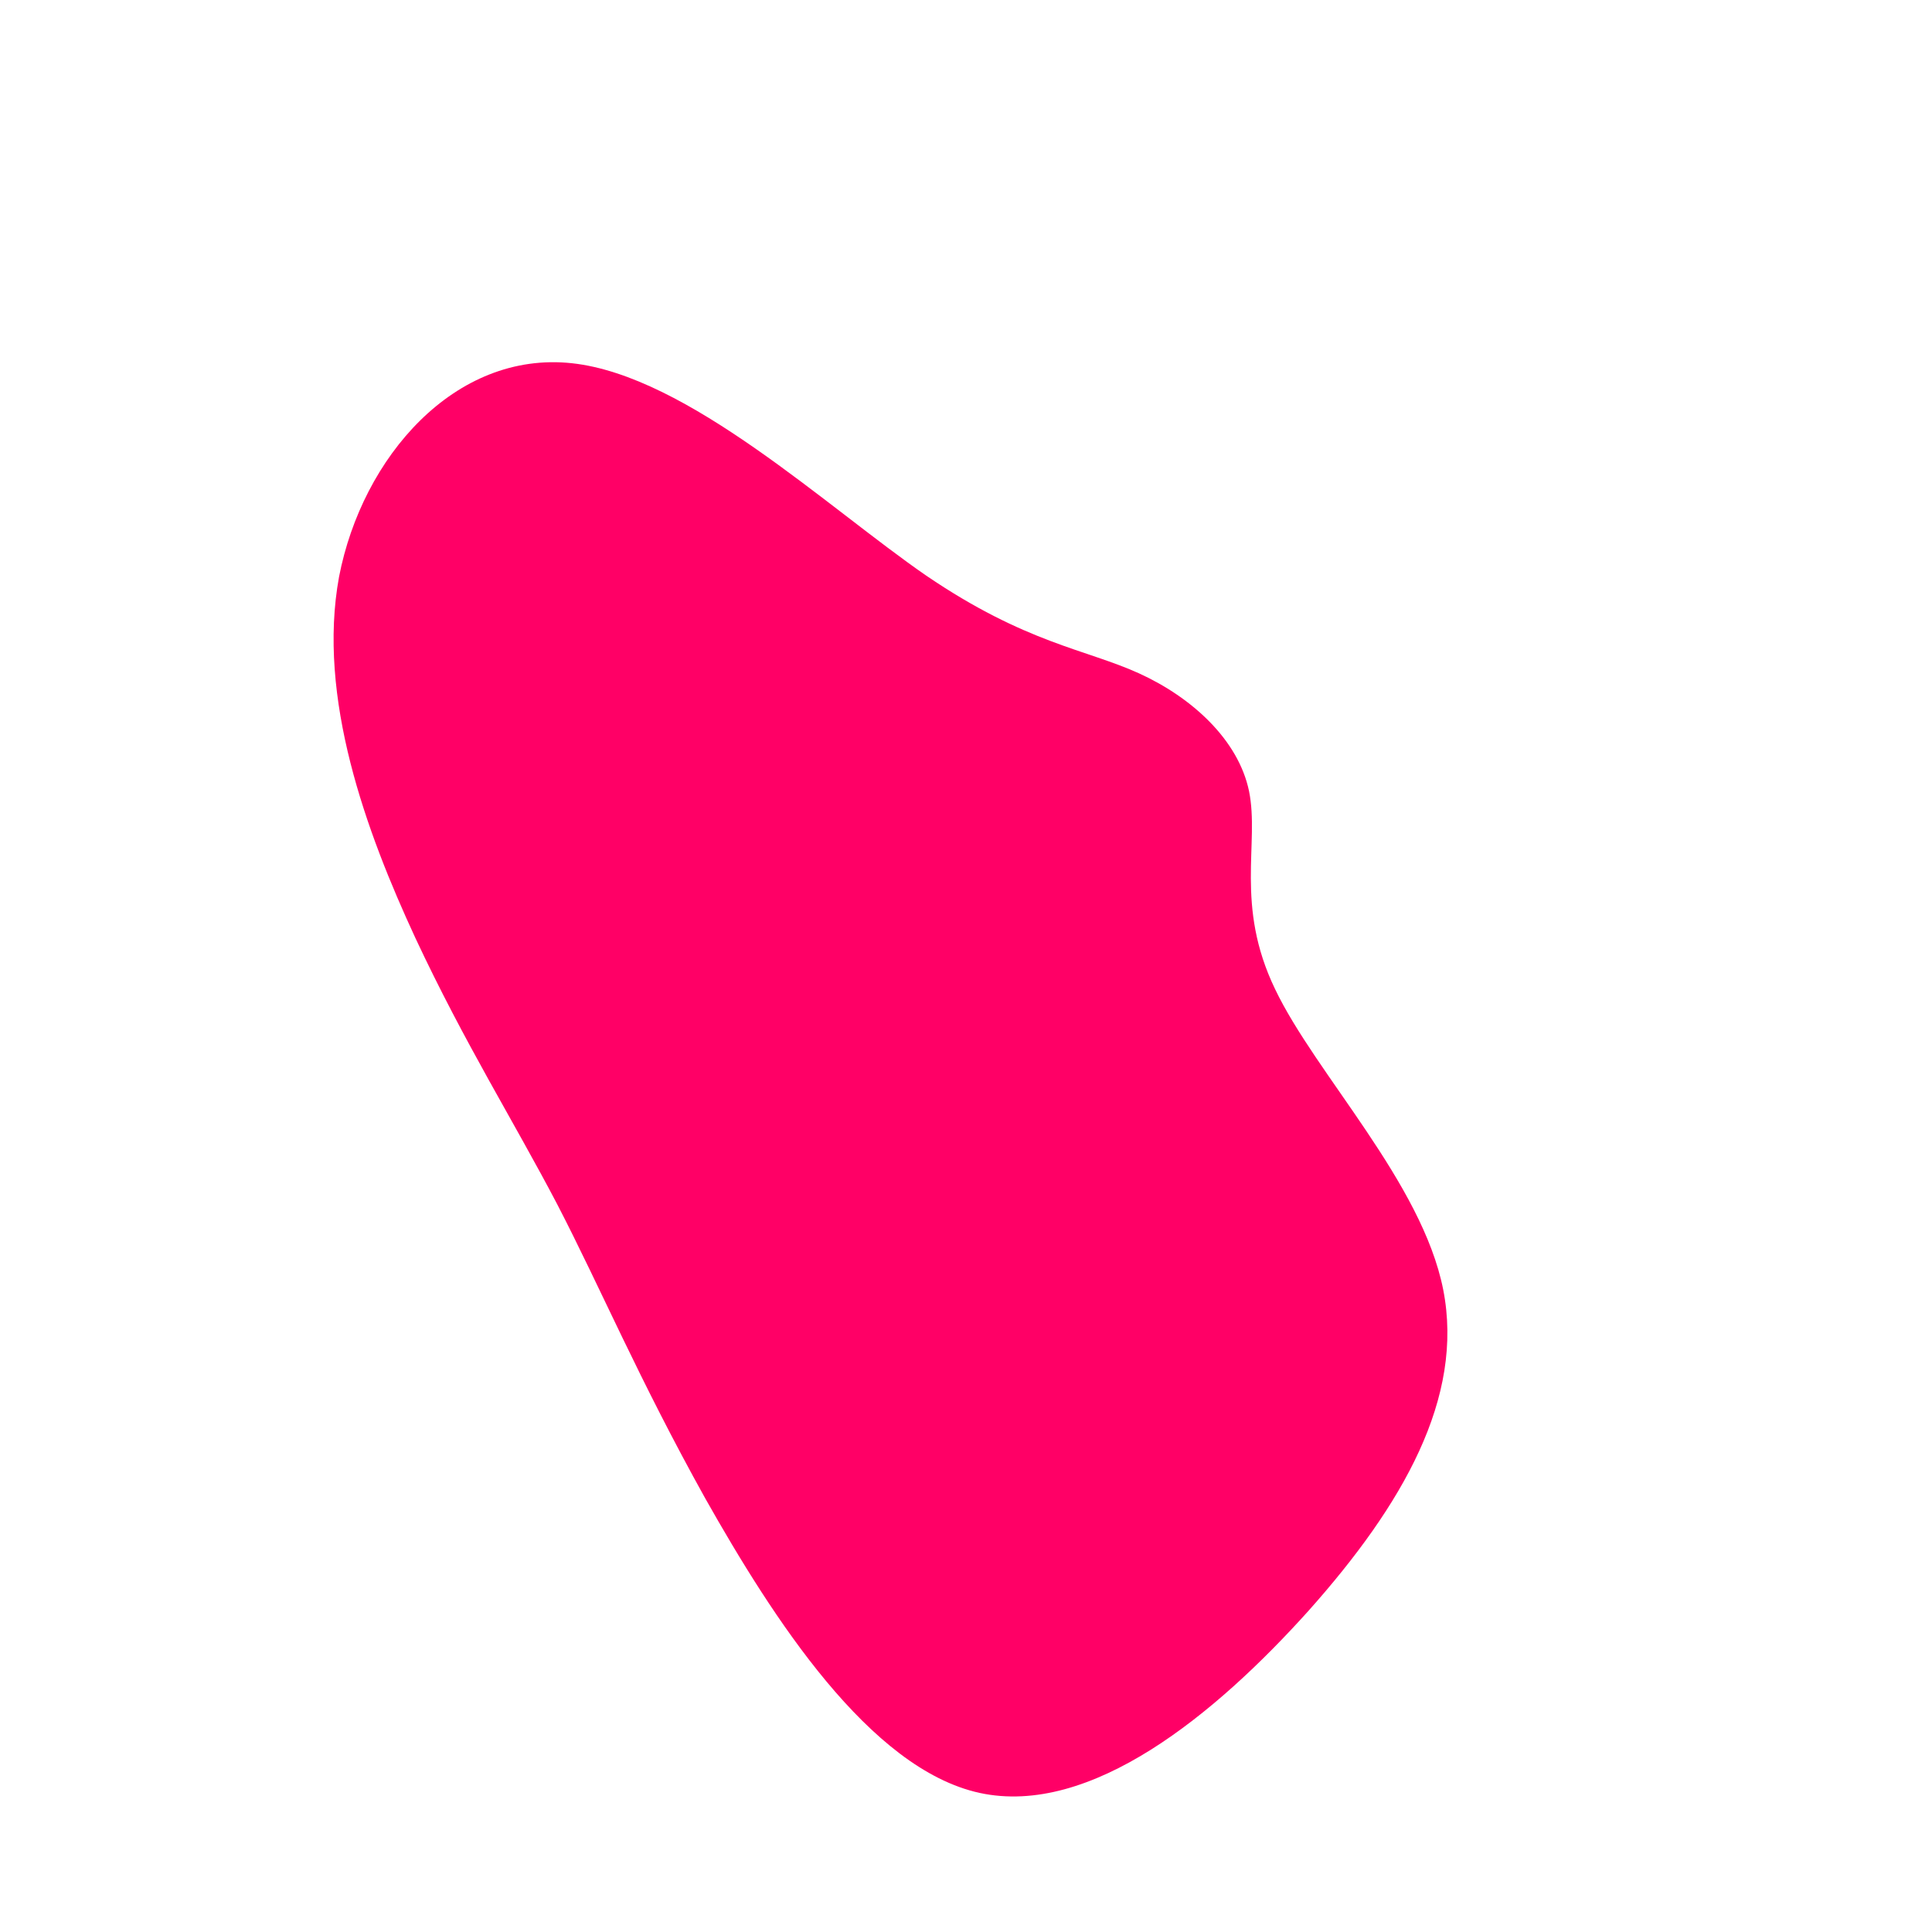
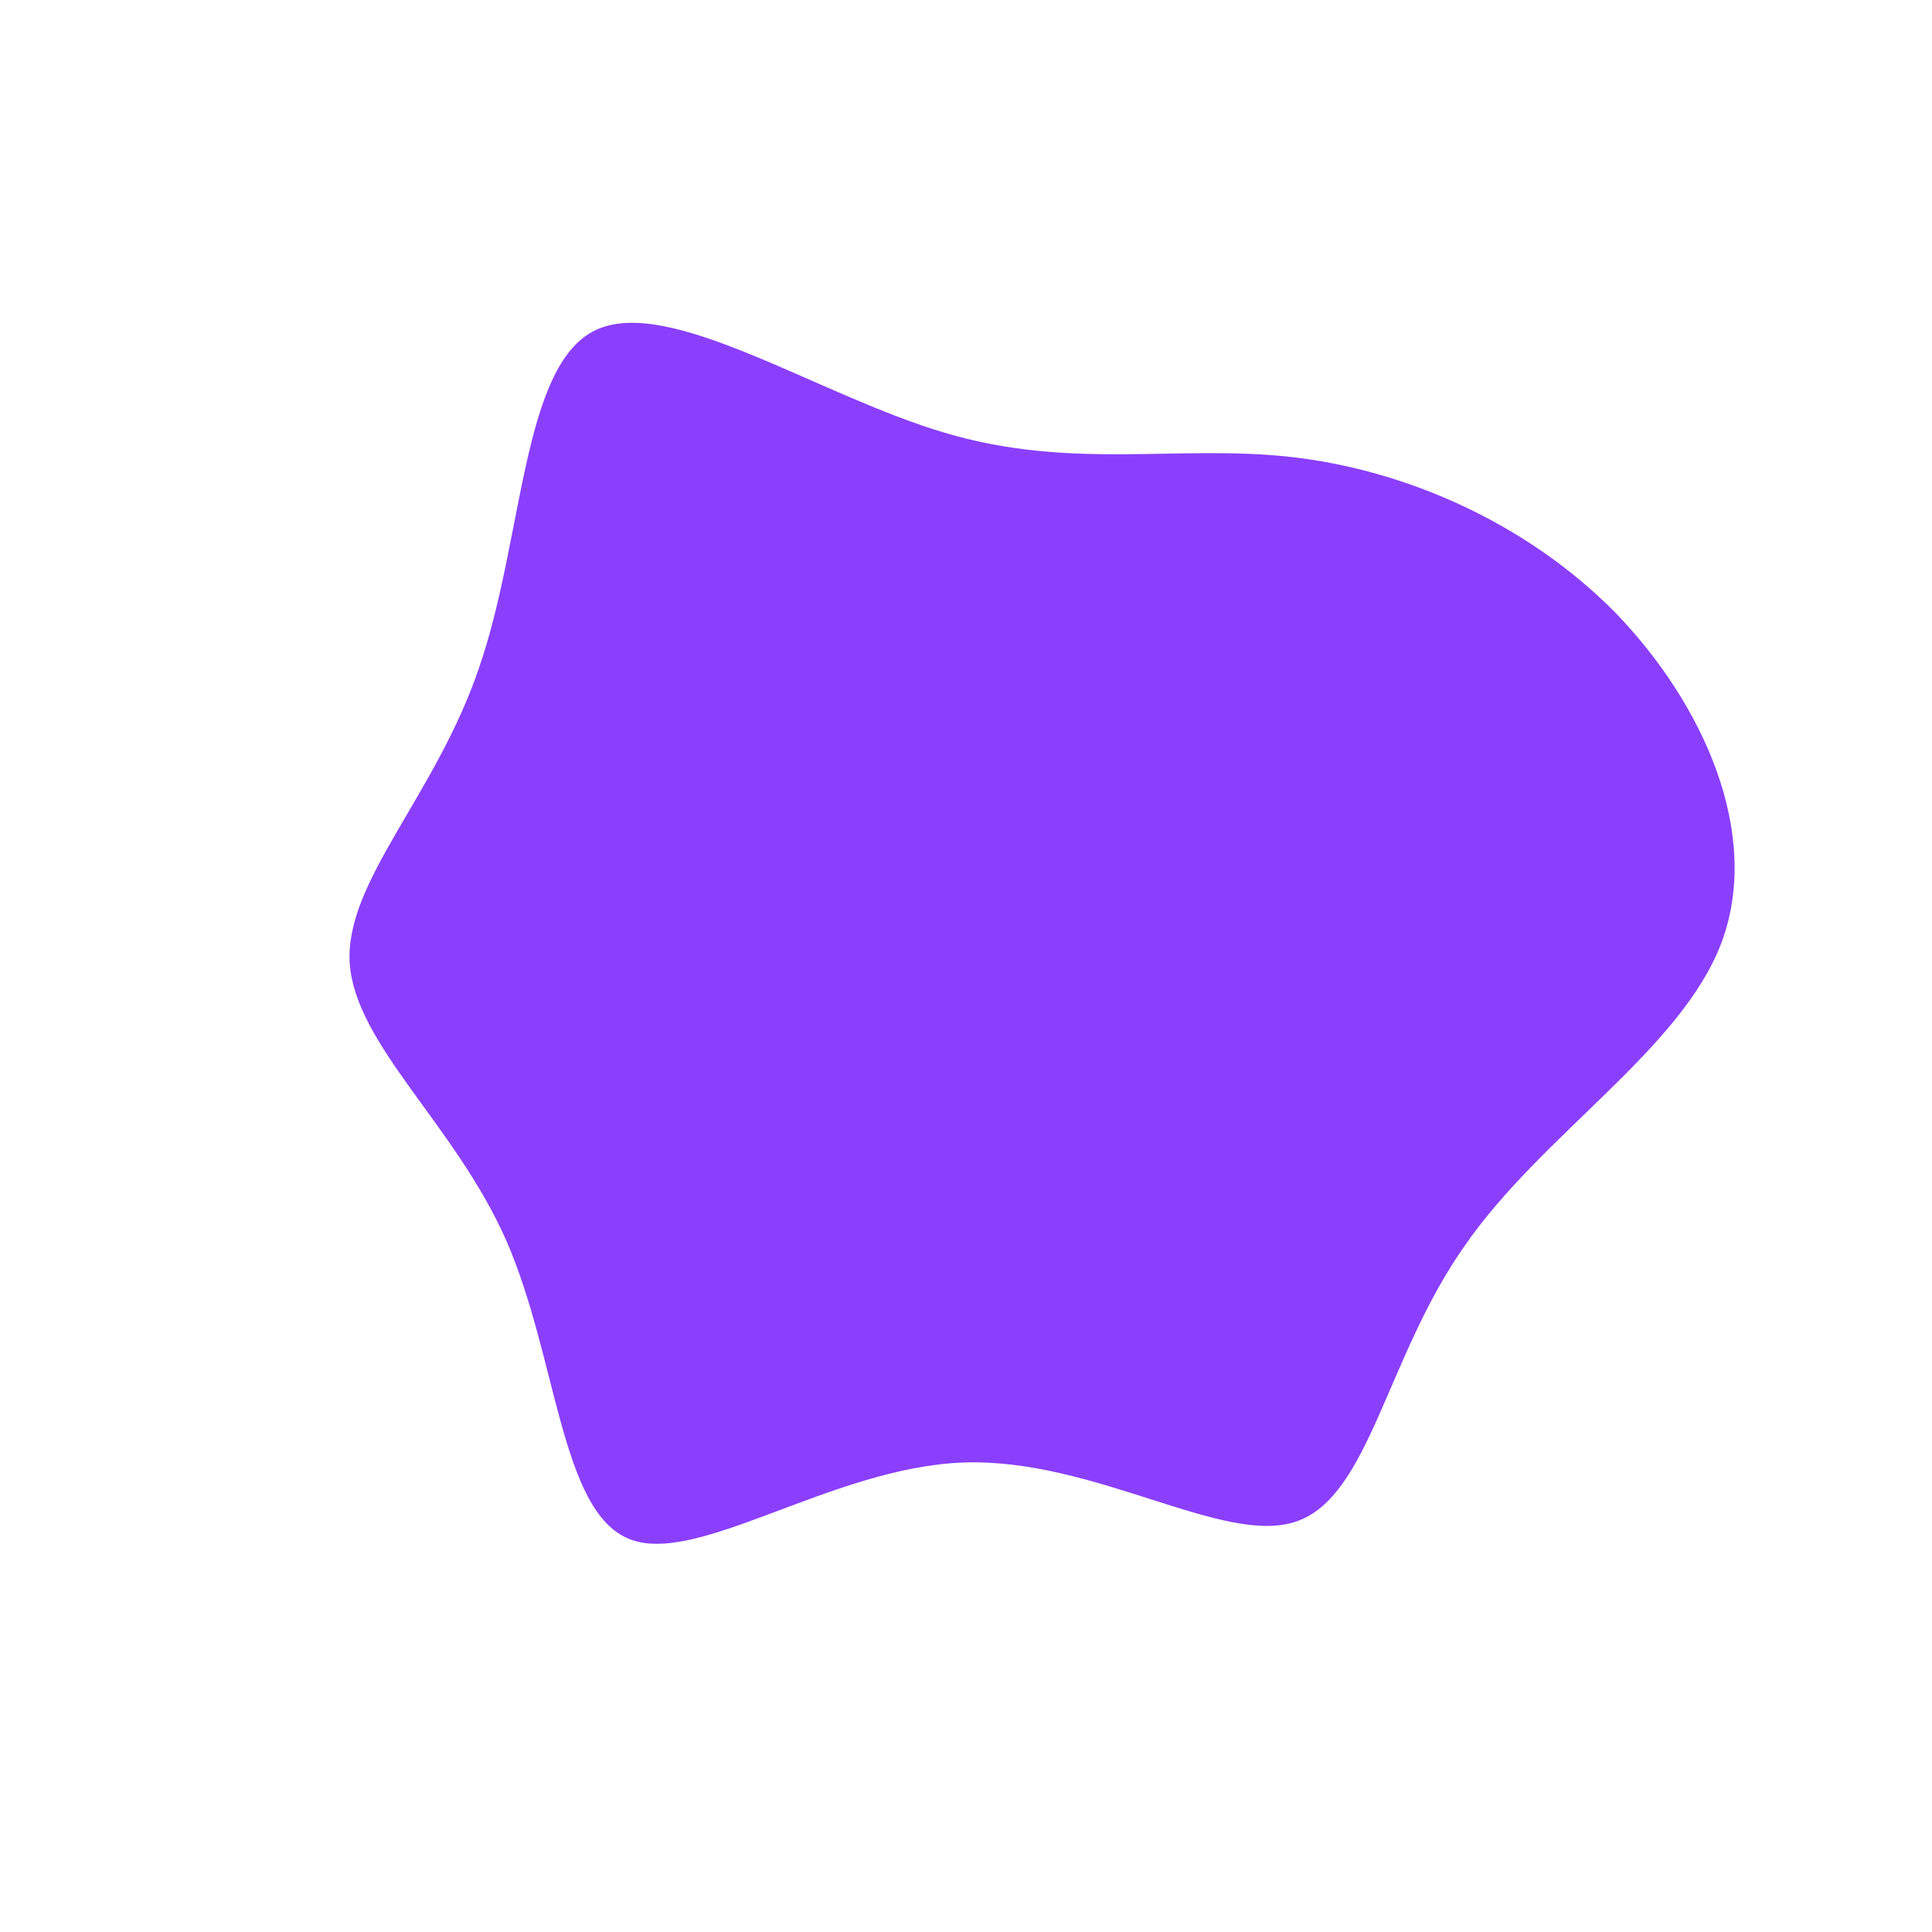
<svg xmlns="http://www.w3.org/2000/svg" viewBox="0 0 200 200">
-   <path fill="#FF0066" d="M17.9,-30.3C23.4,-27.8,28.2,-23.4,29.3,-18.1C30.4,-12.7,27.8,-6.3,32,2.4C36.2,11.2,47.2,22.4,49.4,33.5C51.6,44.7,45.2,55.8,35.5,66.7C25.8,77.5,12.9,88.1,1.4,85.6C-10,83.1,-20,67.5,-27,55.1C-33.9,42.7,-37.8,33.4,-42.3,24.7C-46.8,16.1,-51.9,8,-57,-2.9C-62.1,-13.9,-67.2,-27.8,-64.9,-40.3C-62.5,-52.7,-52.9,-63.7,-40.8,-62.4C-28.8,-61.1,-14.4,-47.5,-4.1,-40.4C6.2,-33.4,12.4,-32.8,17.9,-30.3Z" transform="translate(100 100)" />
+   <path fill="#8A3FFC" d="M33.6,-52.7C45.3,-51.4,57.9,-46,67.2,-36.6C76.4,-27.1,82.4,-13.6,78.2,-2.4C74,8.7,59.6,17.4,51.6,29C43.5,40.5,41.8,54.9,34.2,57.5C26.7,60.1,13.3,50.9,-0.3,51.4C-13.9,51.9,-27.9,62.2,-34.9,59.3C-42,56.4,-42.3,40.5,-47.6,28.4C-52.9,16.4,-63.2,8.2,-63.8,-0.3C-64.3,-8.8,-54.9,-17.6,-50.4,-30.9C-45.8,-44.2,-46,-62.1,-38.4,-65.8C-30.8,-69.5,-15.4,-59.1,-2.2,-55.2C10.9,-51.3,21.9,-54,33.6,-52.7Z" transform="translate(100 100)" />
</svg>
